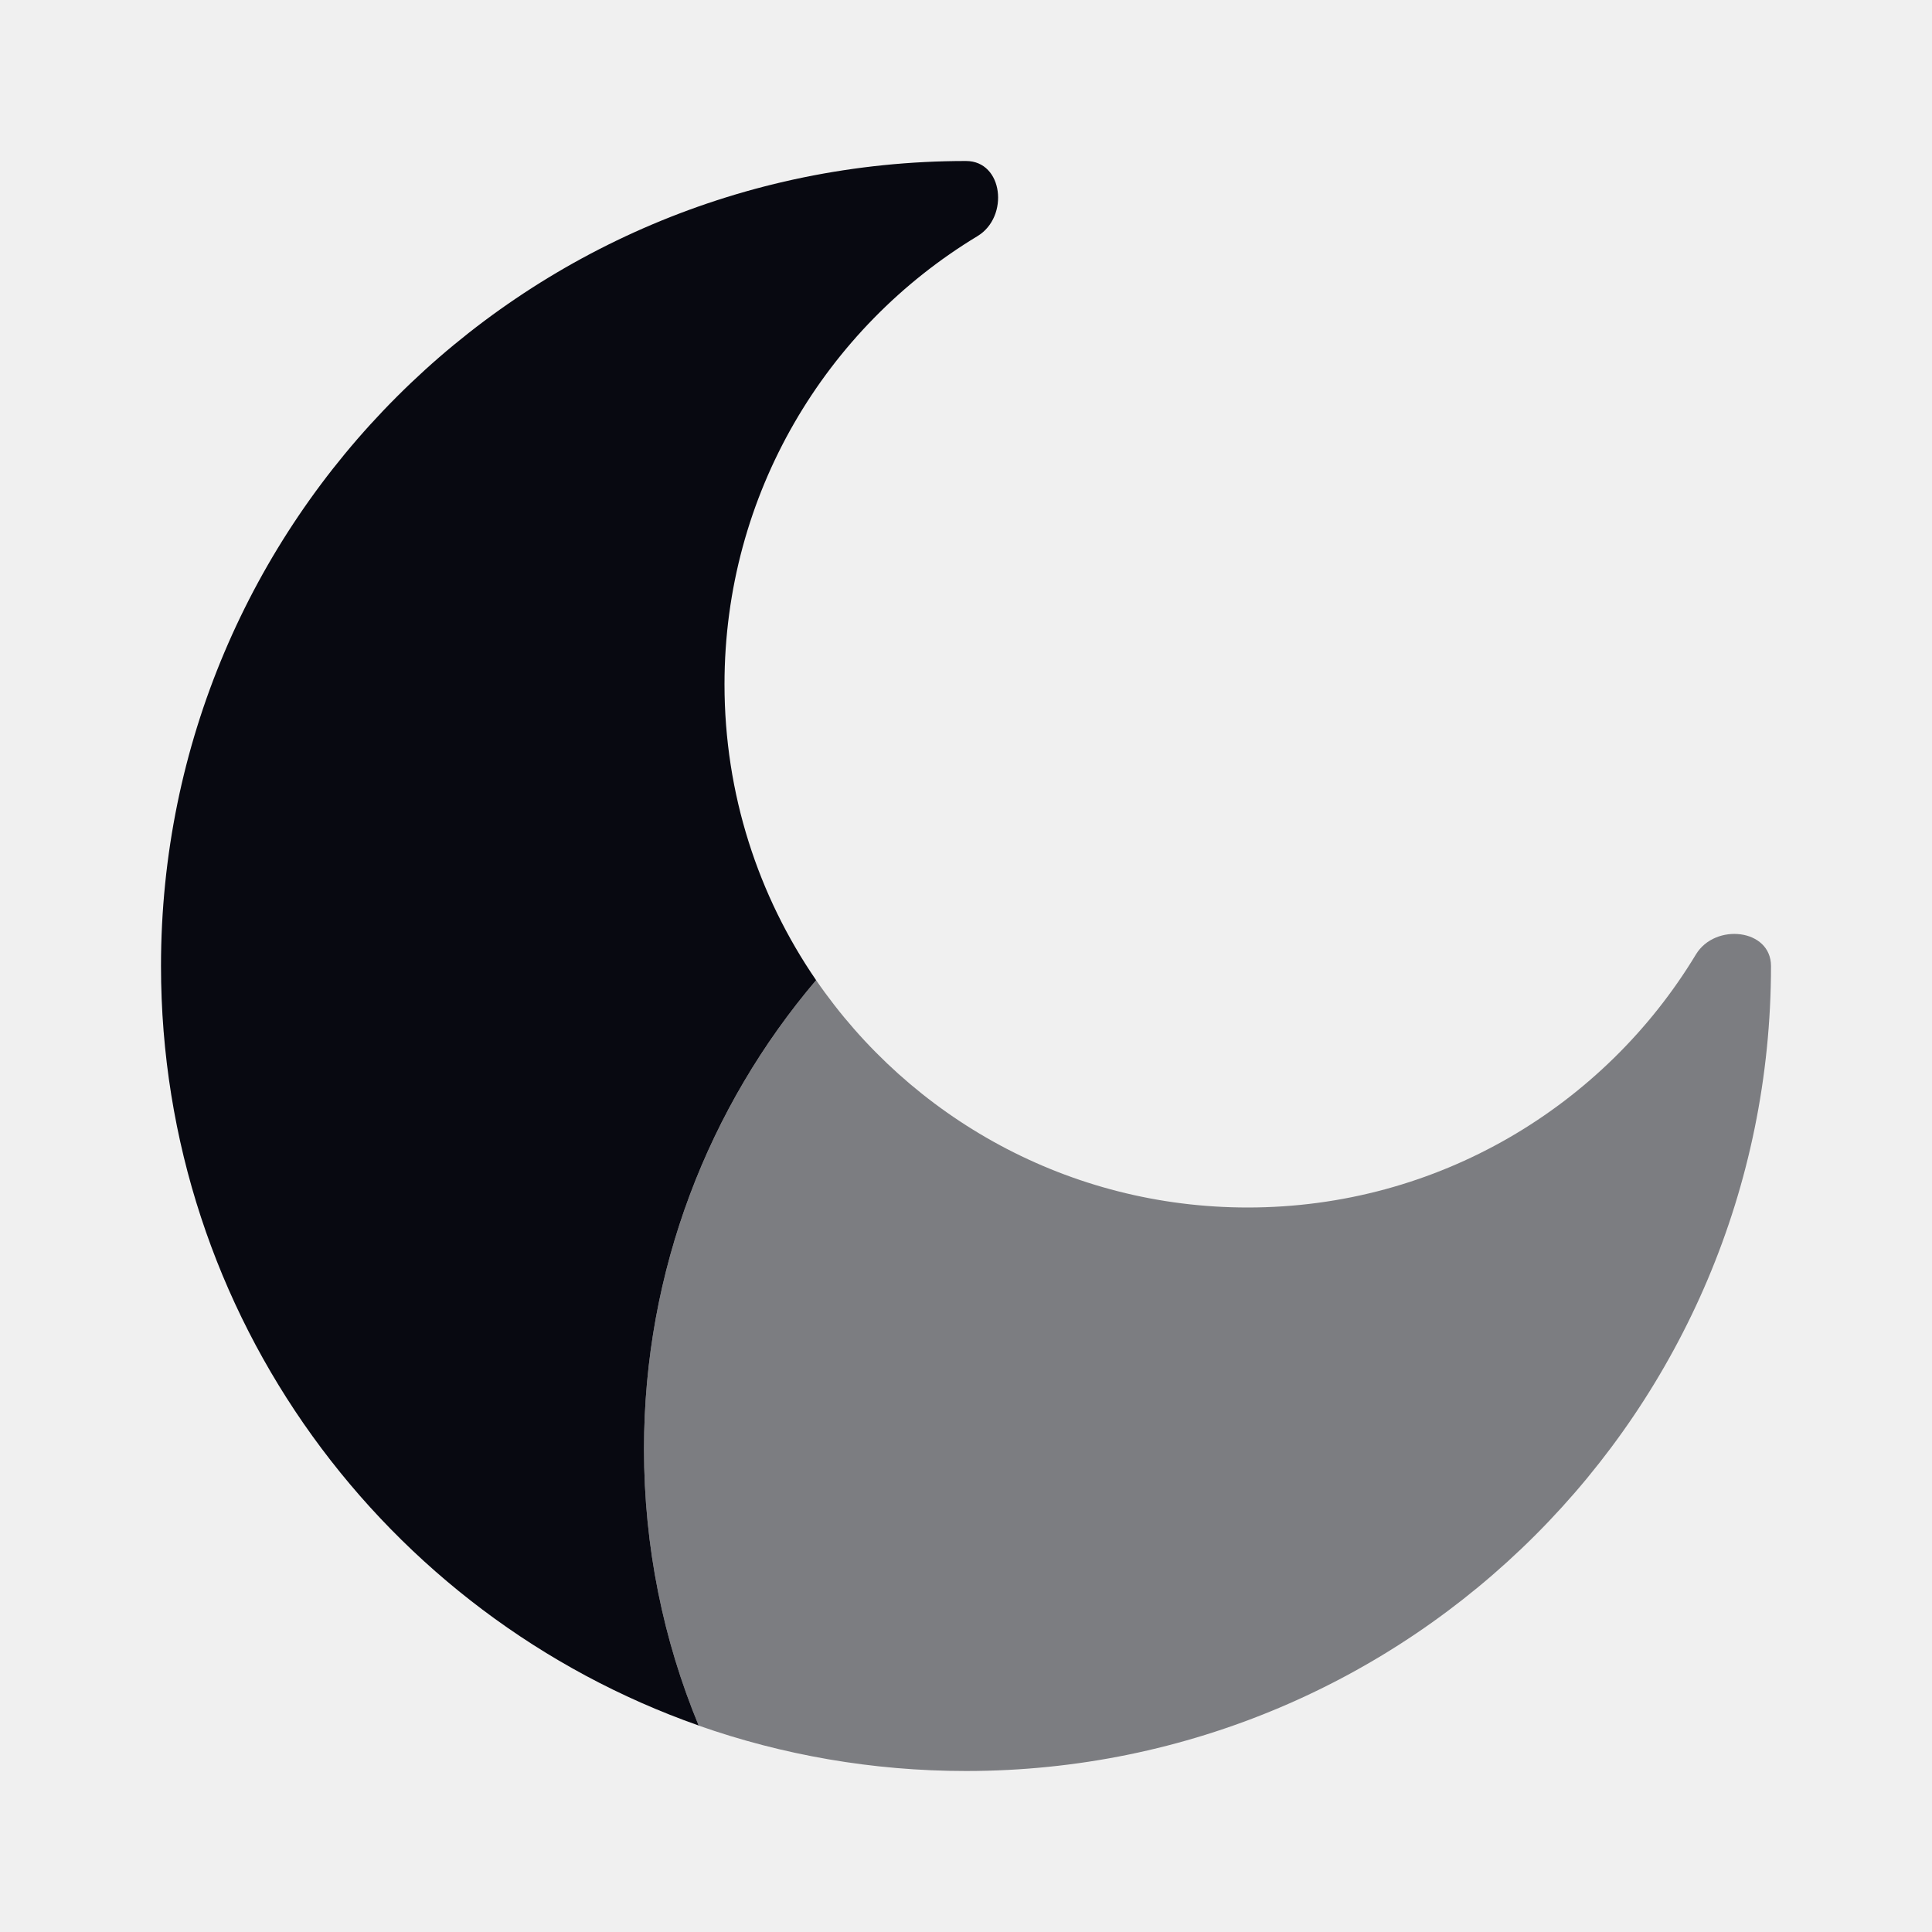
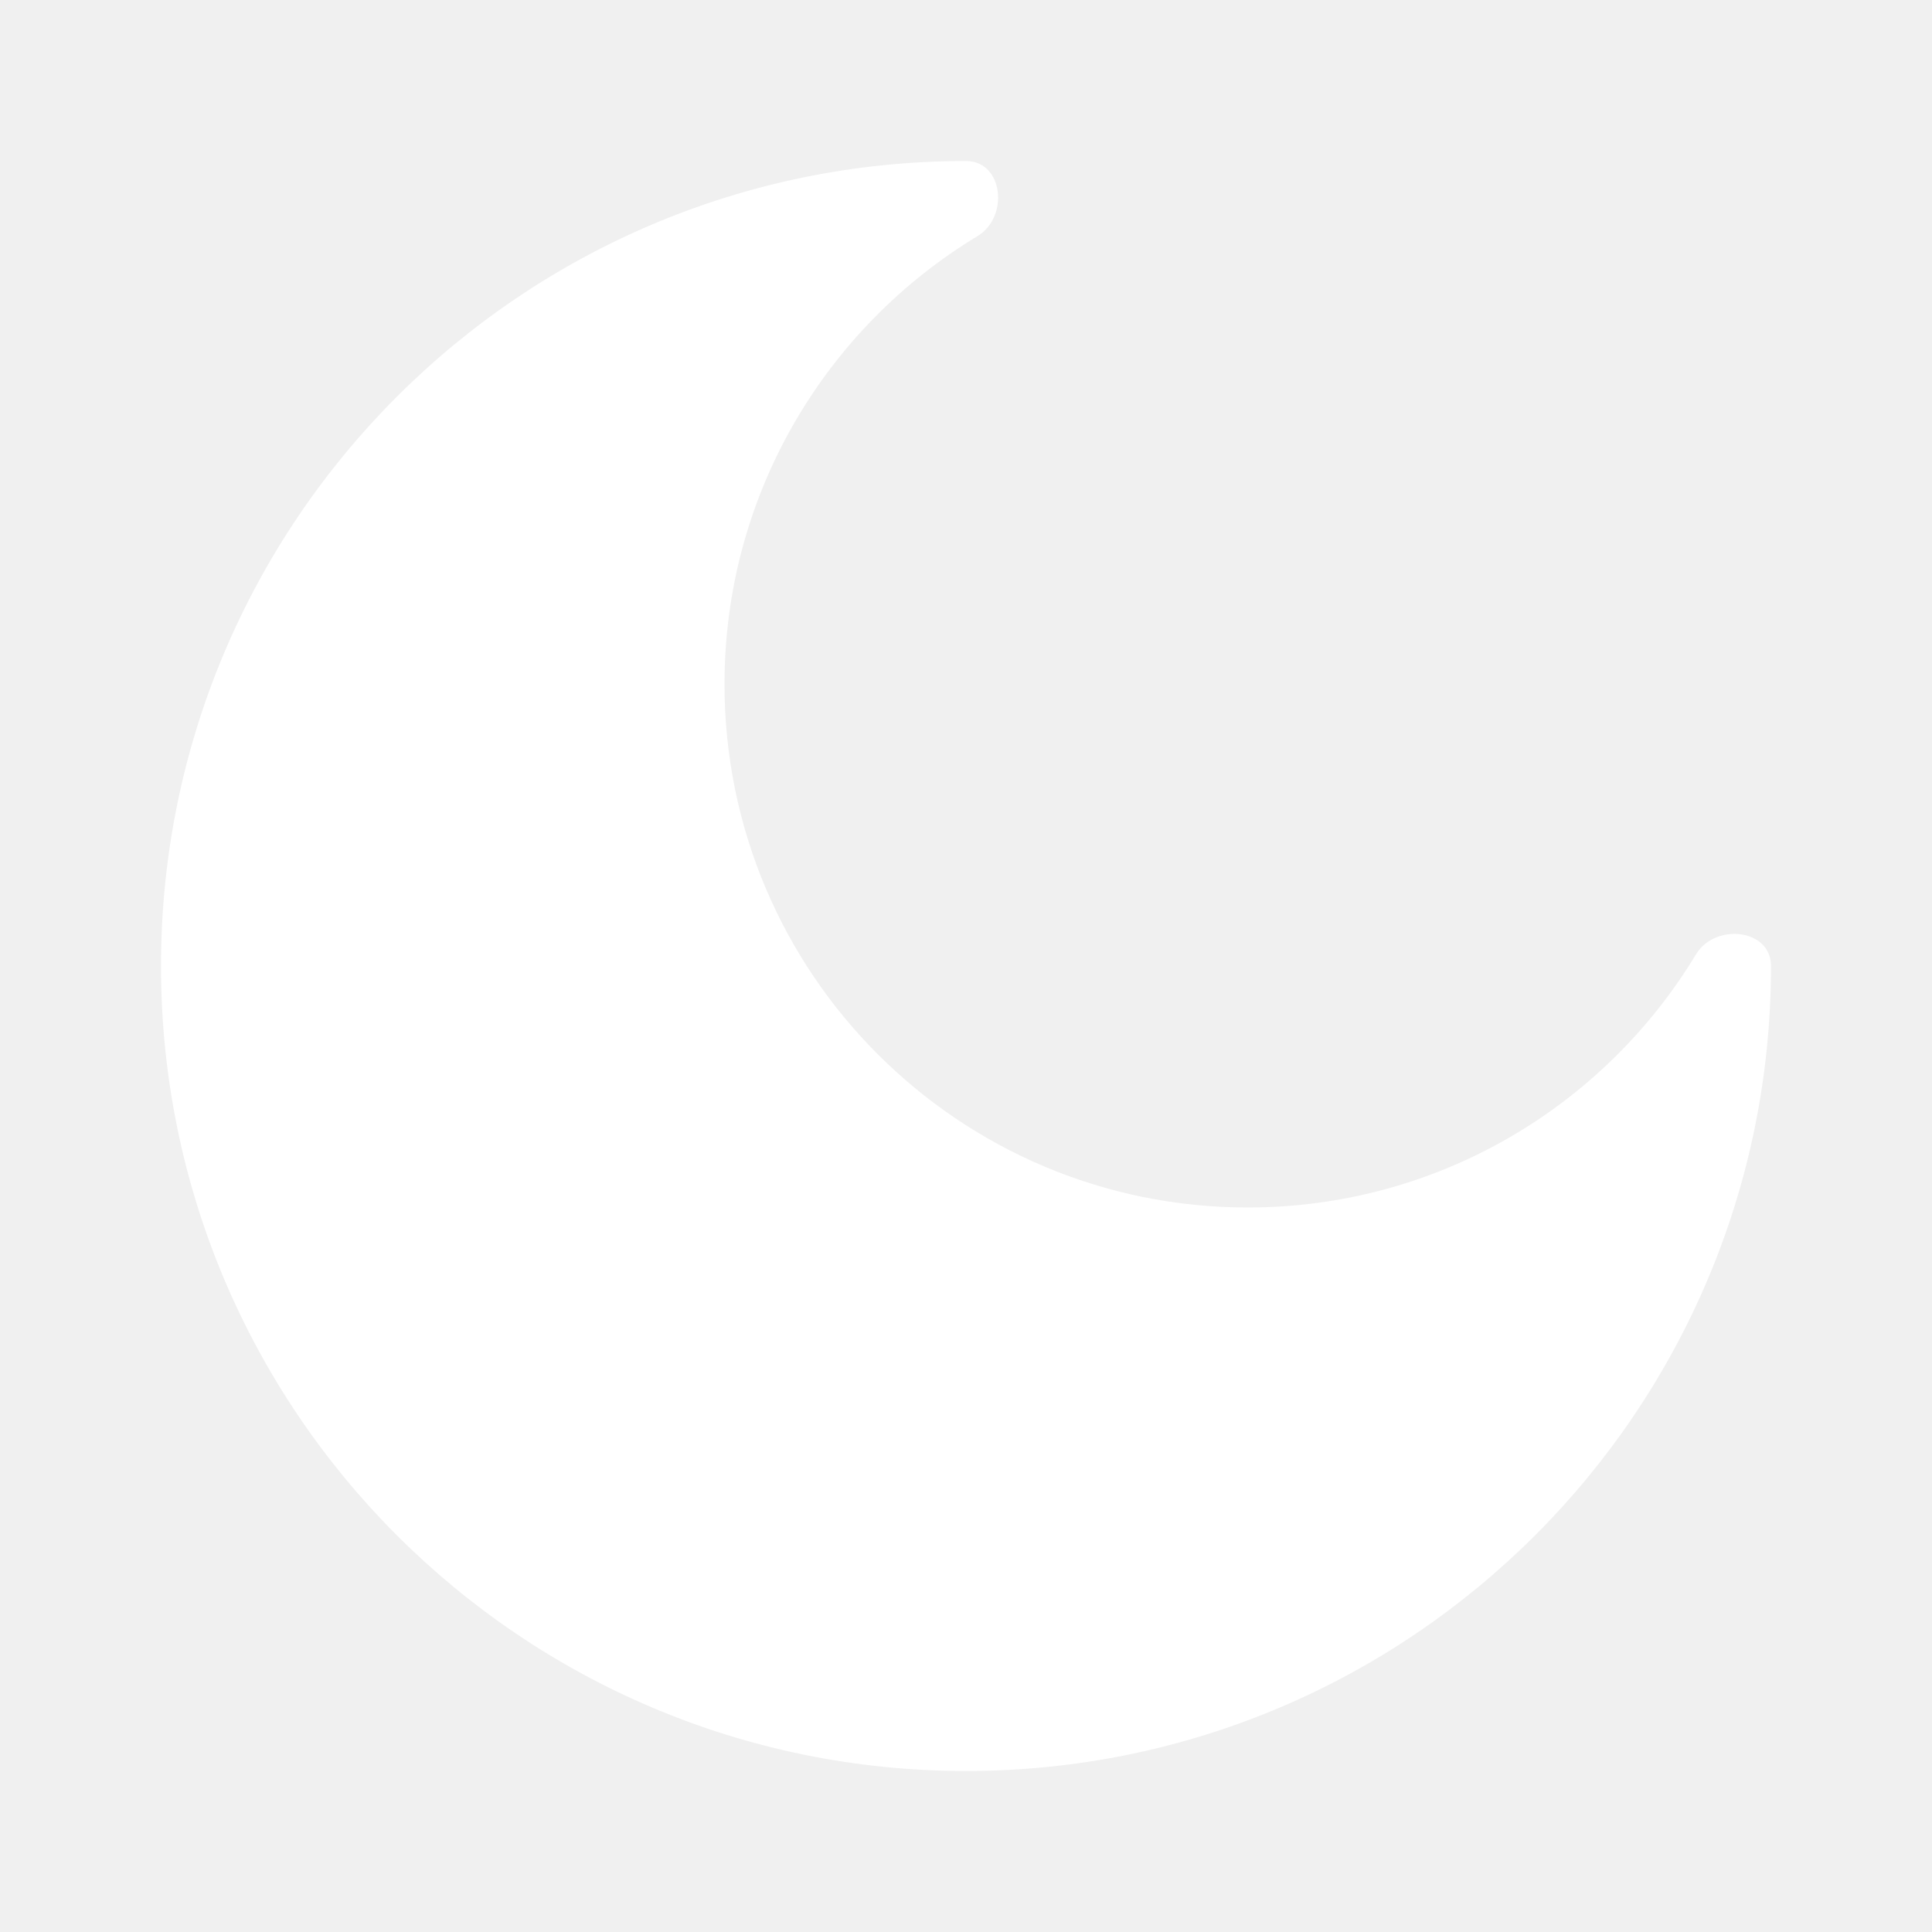
<svg xmlns="http://www.w3.org/2000/svg" width="64px" height="64px" viewBox="0 0 24 24" fill="none">
  <g id="SVGRepo_bgCarrier" stroke-width="0" />
  <g id="SVGRepo_tracerCarrier" stroke-linecap="round" stroke-linejoin="round" />
  <g id="SVGRepo_iconCarrier">
-     <path opacity="0.5" fill-rule="evenodd" clip-rule="evenodd" d="M22 12C22 17.523 17.523 22 12 22C10.836 22 9.718 21.801 8.679 21.436C8.241 20.377 8 19.217 8 18C8 15.779 8.805 13.746 10.138 12.176C11.31 13.882 13.274 15 15.5 15C17.861 15 19.929 13.741 21.067 11.857C21.306 11.461 22 11.538 22 12Z" fill="#080911" />
-     <path d="M2 12C2 16.359 4.789 20.066 8.679 21.435C8.241 20.377 8 19.217 8 18C8 15.779 8.805 13.745 10.138 12.176C9.42 11.13 9 9.864 9 8.5C9 6.138 10.259 4.071 12.143 2.933C12.539 2.693 12.463 2 12 2C6.477 2 2 6.477 2 12Z" fill="#080911" />
+     <path d="M12 22C17.523 22 22 17.523 22 12C22 11.537 21.306 11.461 21.067 11.857C19.929 13.741 17.861 15 15.5 15C11.91 15 9 12.09 9 8.5C9 6.138 10.259 4.071 12.143 2.933C12.539 2.693 12.463 2 12 2C6.477 2 2 6.477 2 12C2 17.523 6.477 22 12 22Z" fill="#ffffff" />
  </g>
</svg>
